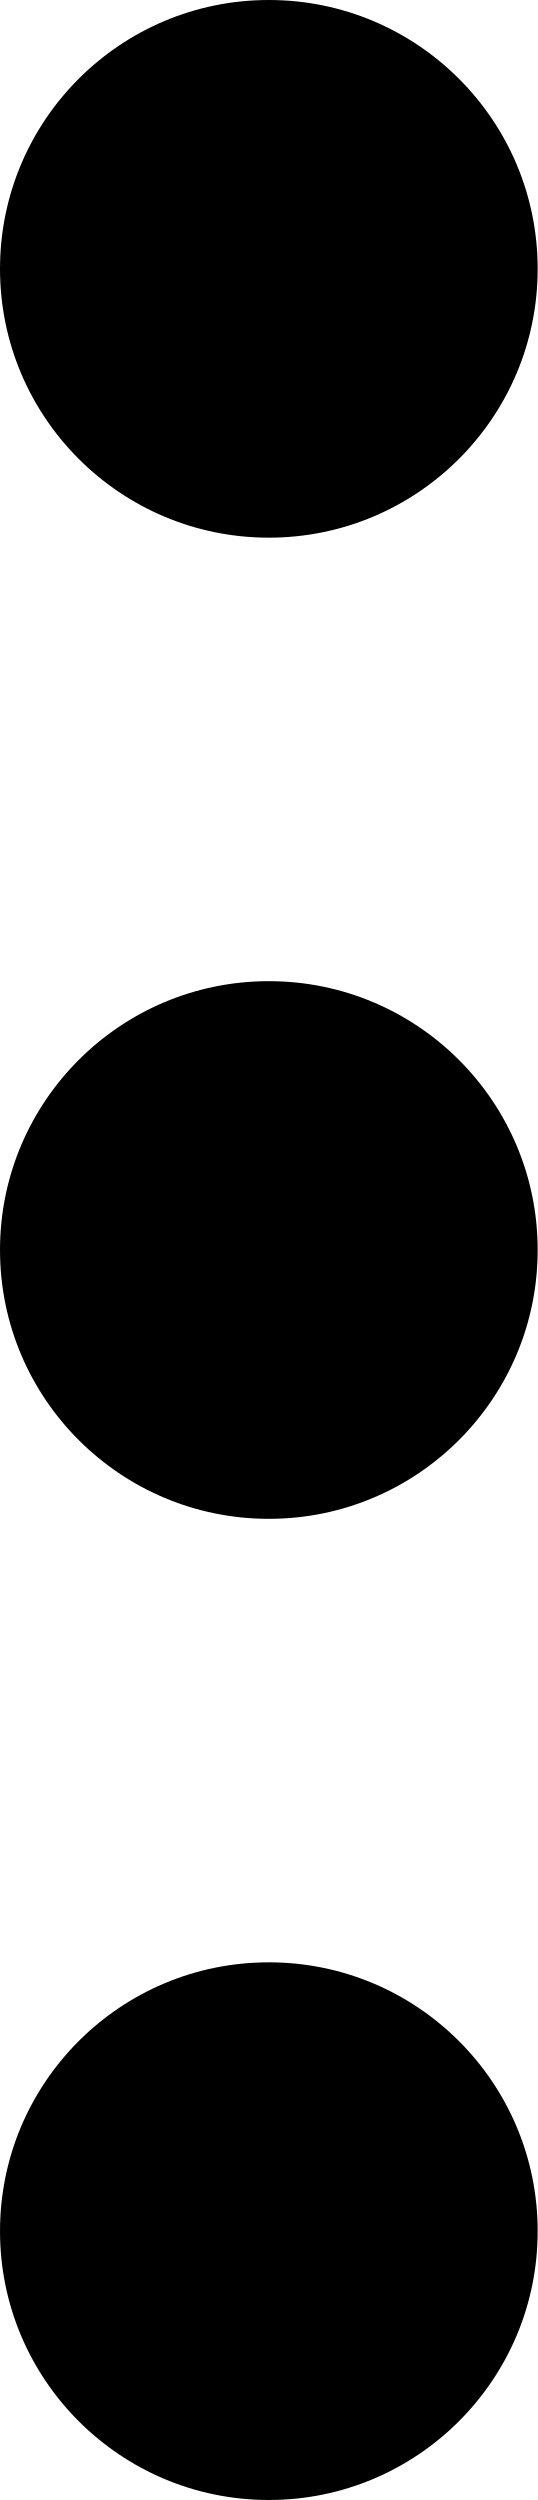
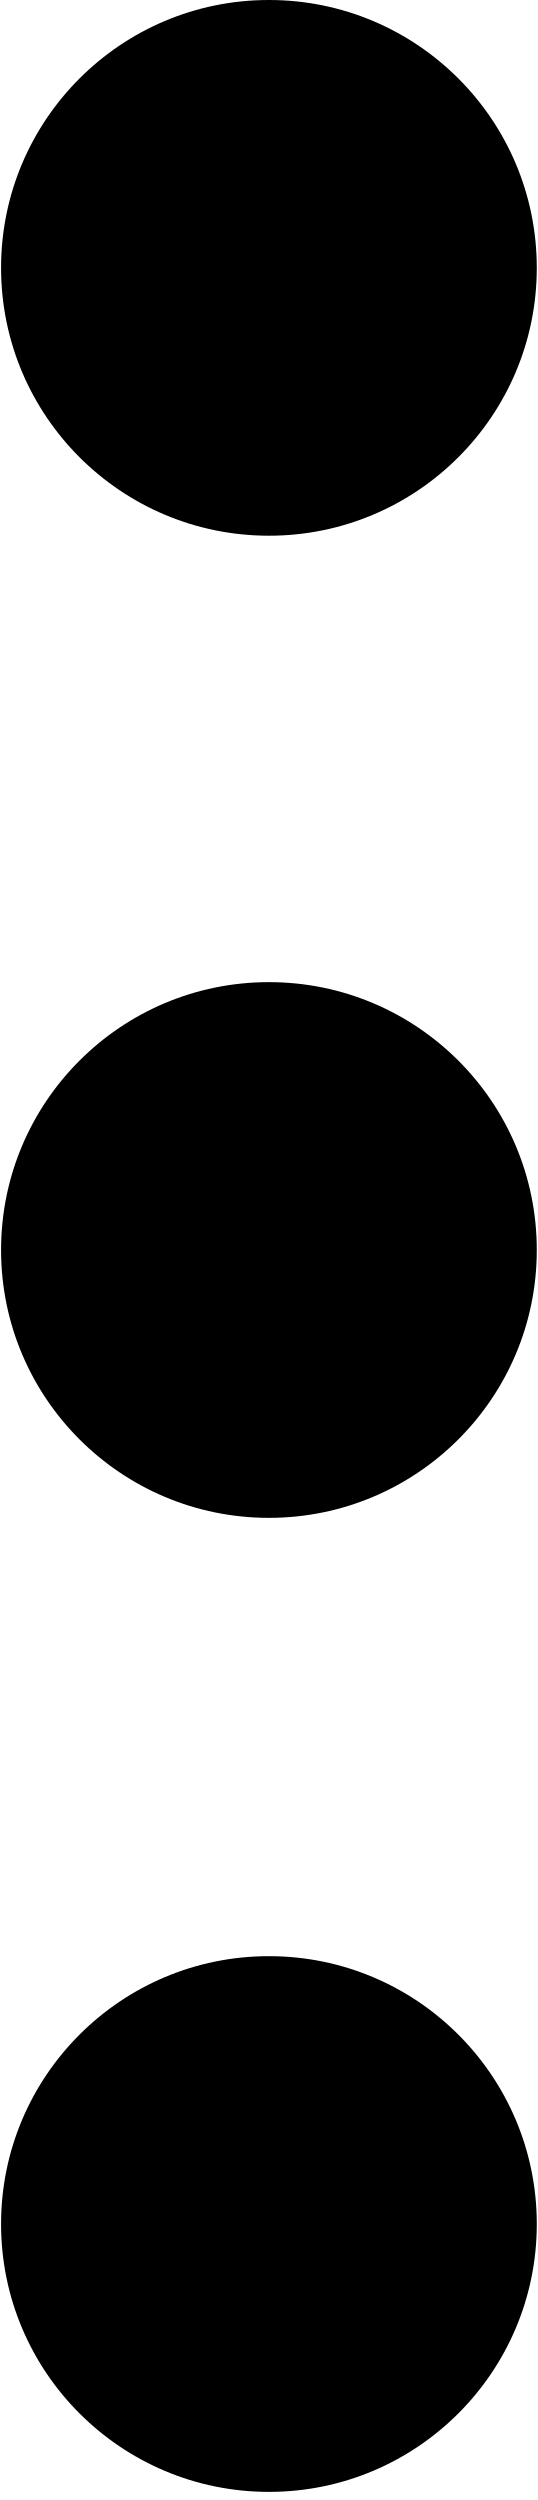
- <svg xmlns="http://www.w3.org/2000/svg" width="315.012" height="1464.701" viewBox="0 0 83.347 387.536">
-   <g fill-rule="evenodd" transform="translate(686.7976 -48.9848)">
-     <circle r="41.673" cy="90.658" cx="-645.124" />
-     <circle cx="-645.124" cy="242.753" r="41.673" />
-     <circle r="41.673" cy="394.847" cx="-645.124" />
-   </g>
+ <svg xmlns="http://www.w3.org/2000/svg" width="25" height="116.2" viewBox="0 0 6.6 30.8">
+   <circle r="3.3" cy="3.3" cx="3.3" fill-rule="evenodd" fill="currentColor" />
+   <circle cx="3.3" cy="15.4" r="3.3" fill-rule="evenodd" fill="currentColor" />
+   <circle r="3.3" cy="27.4" cx="3.3" fill-rule="evenodd" fill="currentColor" />
</svg>
